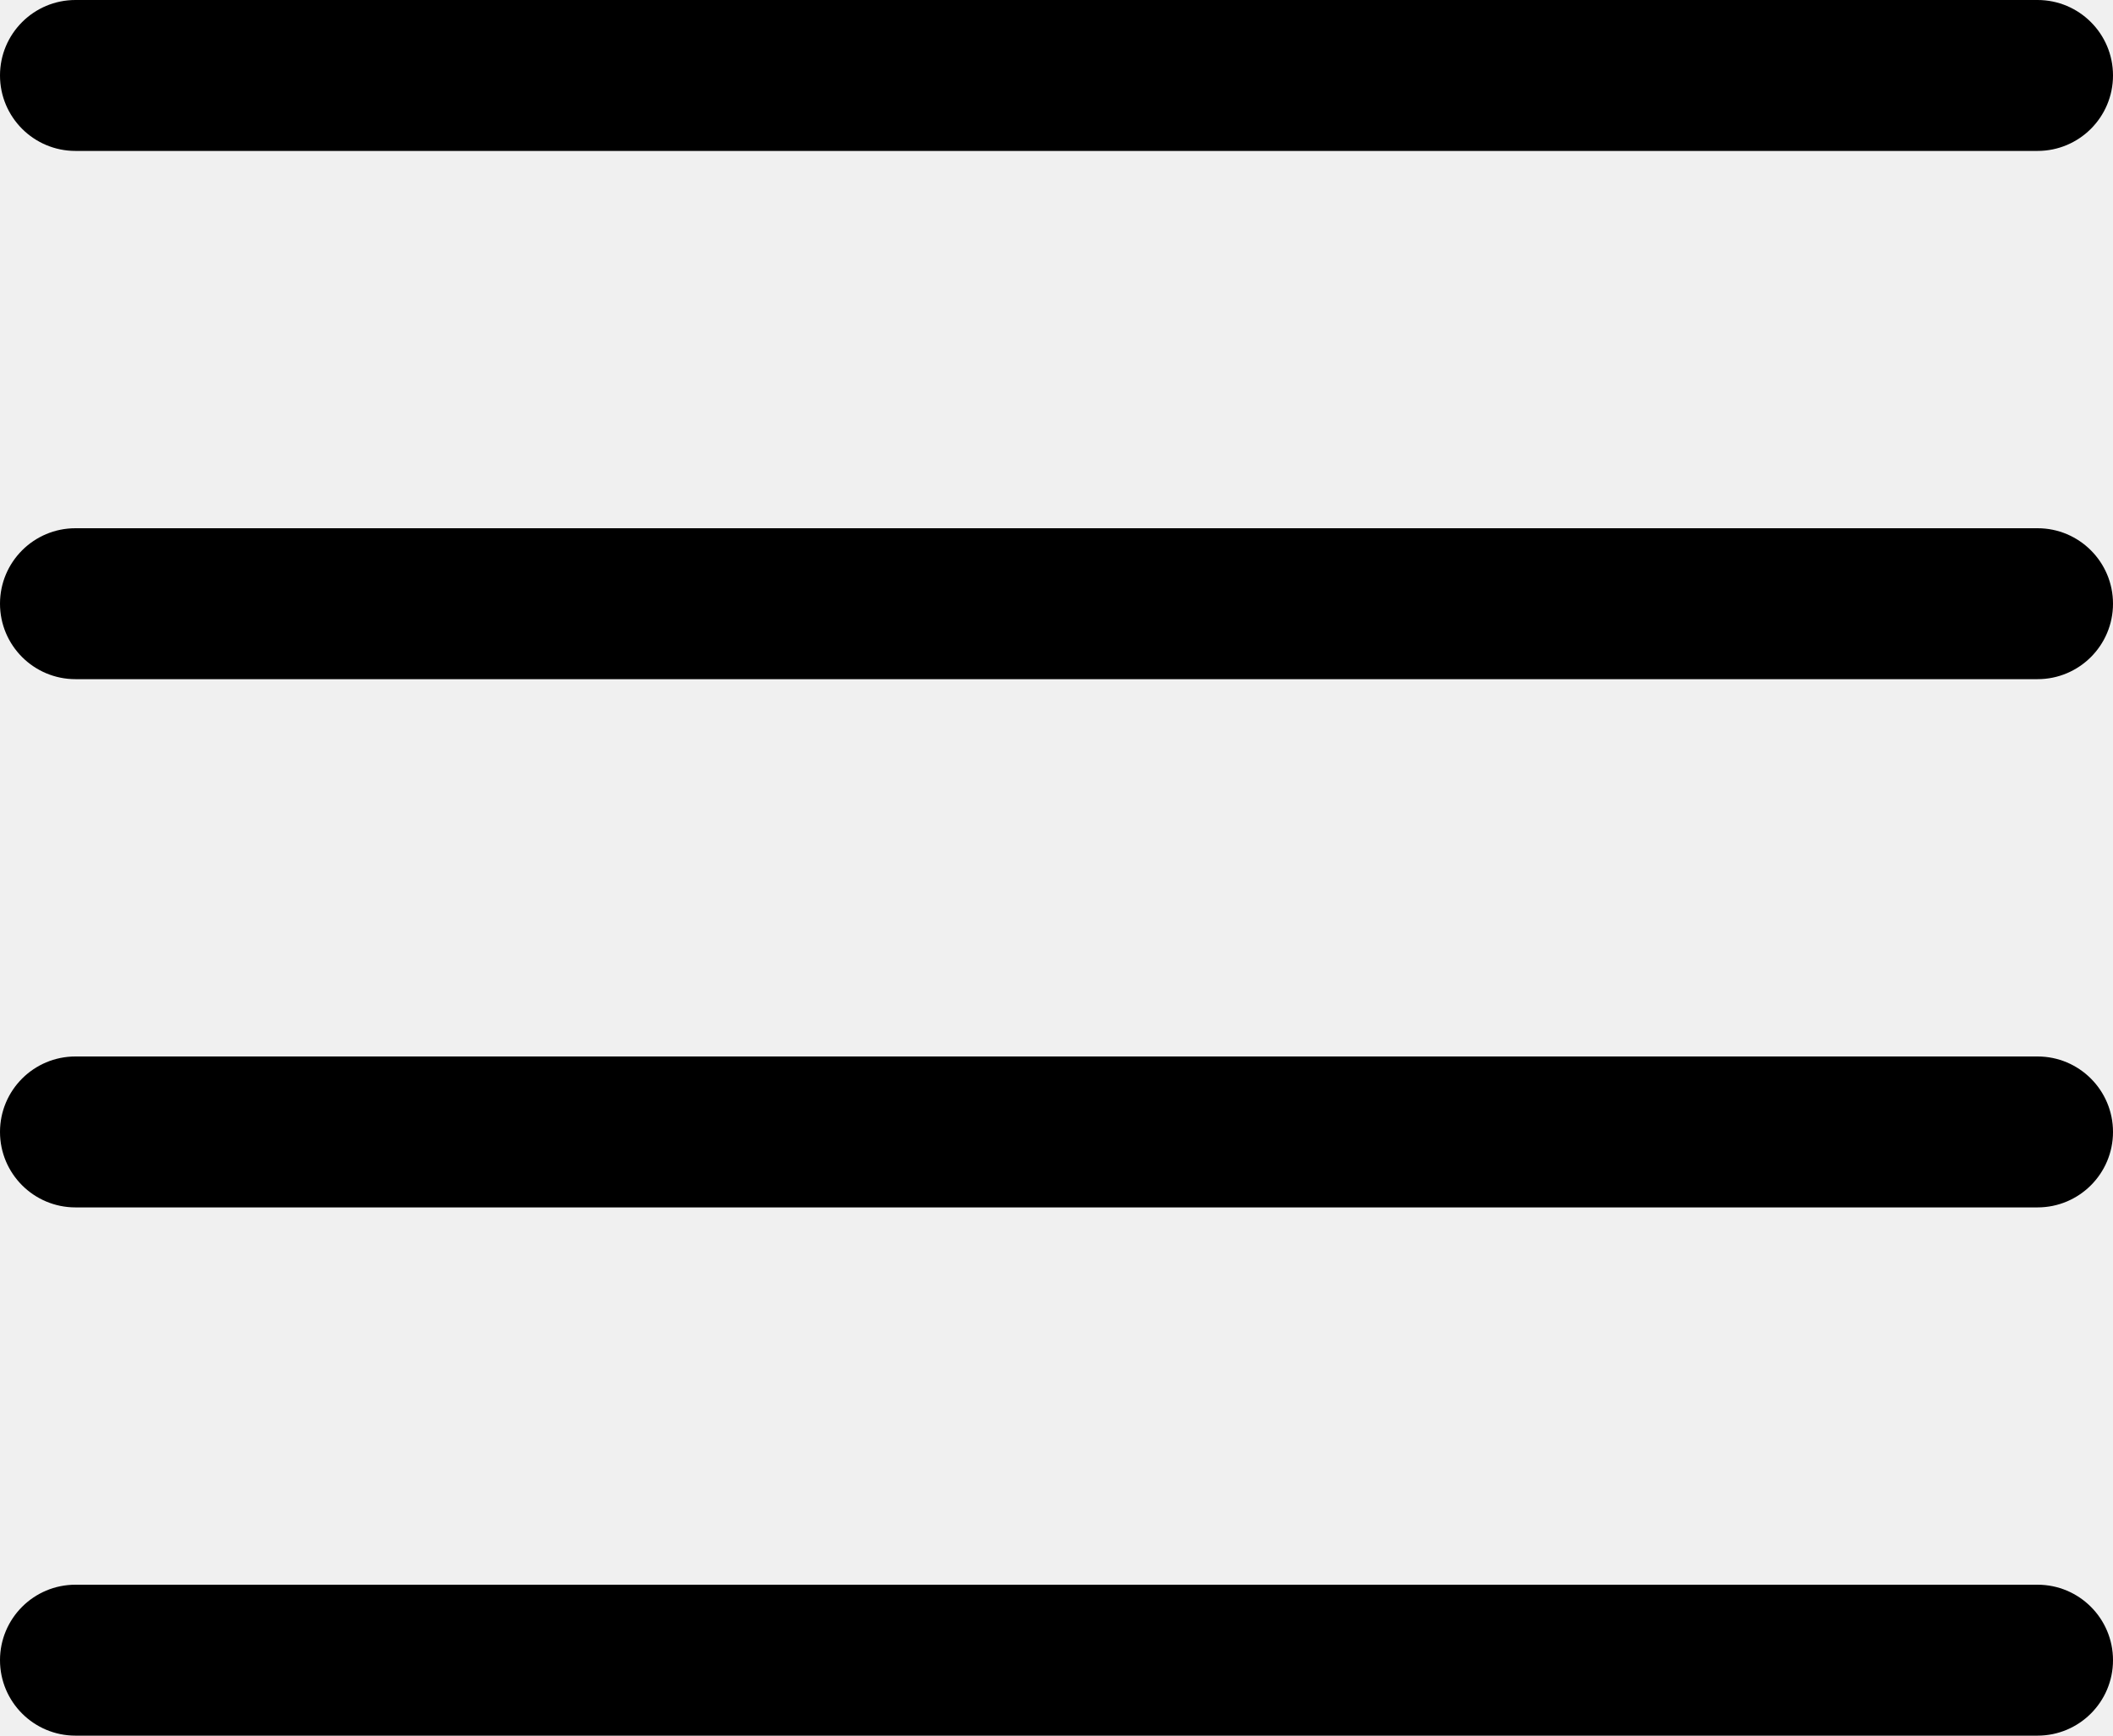
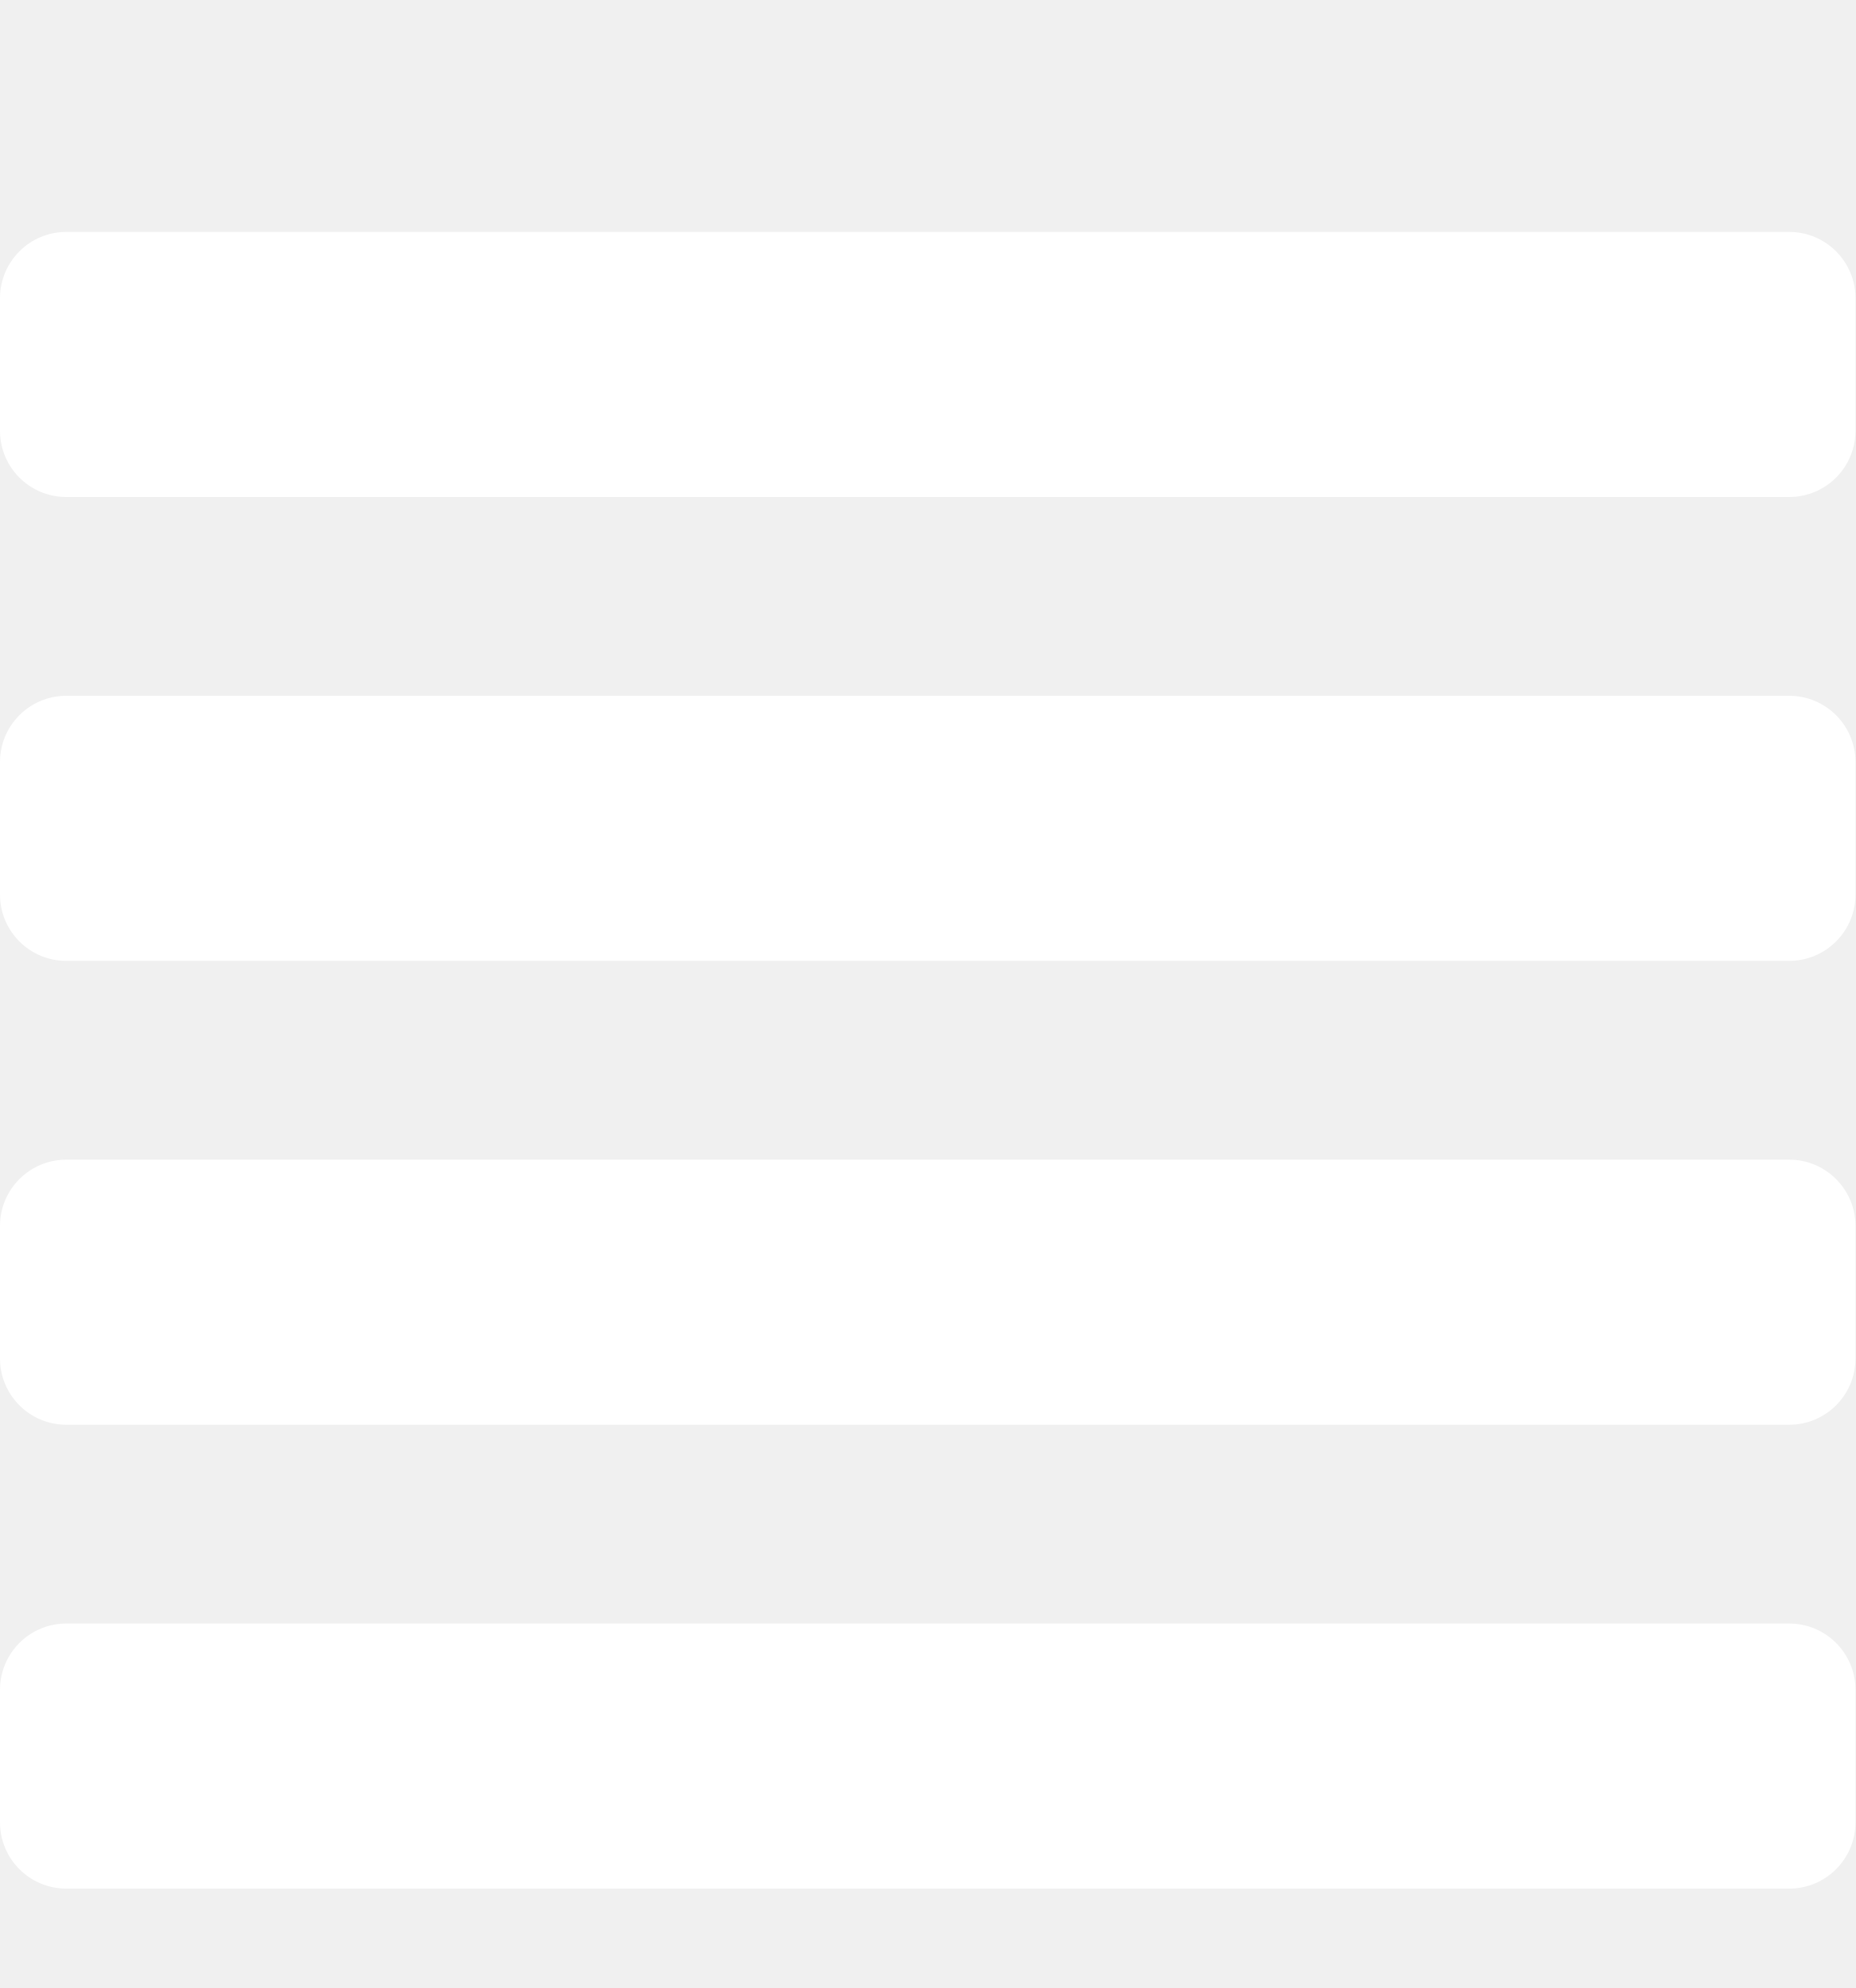
- <svg xmlns="http://www.w3.org/2000/svg" width="28" height="23" viewBox="0 0 28 23" fill="none">
-   <rect width="28" height="2" rx="1" fill="black" />
-   <rect y="7" width="28" height="2" rx="1" fill="black" />
-   <rect y="14" width="28" height="2" rx="1" fill="black" />
-   <rect y="21" width="28" height="2" rx="1" fill="black" />
+ <svg xmlns="http://www.w3.org/2000/svg" width="28" height="30" viewBox="0 0 28 23" fill="none">
+   <rect width="28" height="4" rx="1" fill="white" />
+   <rect y="7" width="28" height="4" rx="1" fill="white" />
+   <rect y="14" width="28" height="4" rx="1" fill="white" />
+   <rect y="21" width="28" height="4" rx="1" fill="white" />
</svg>
